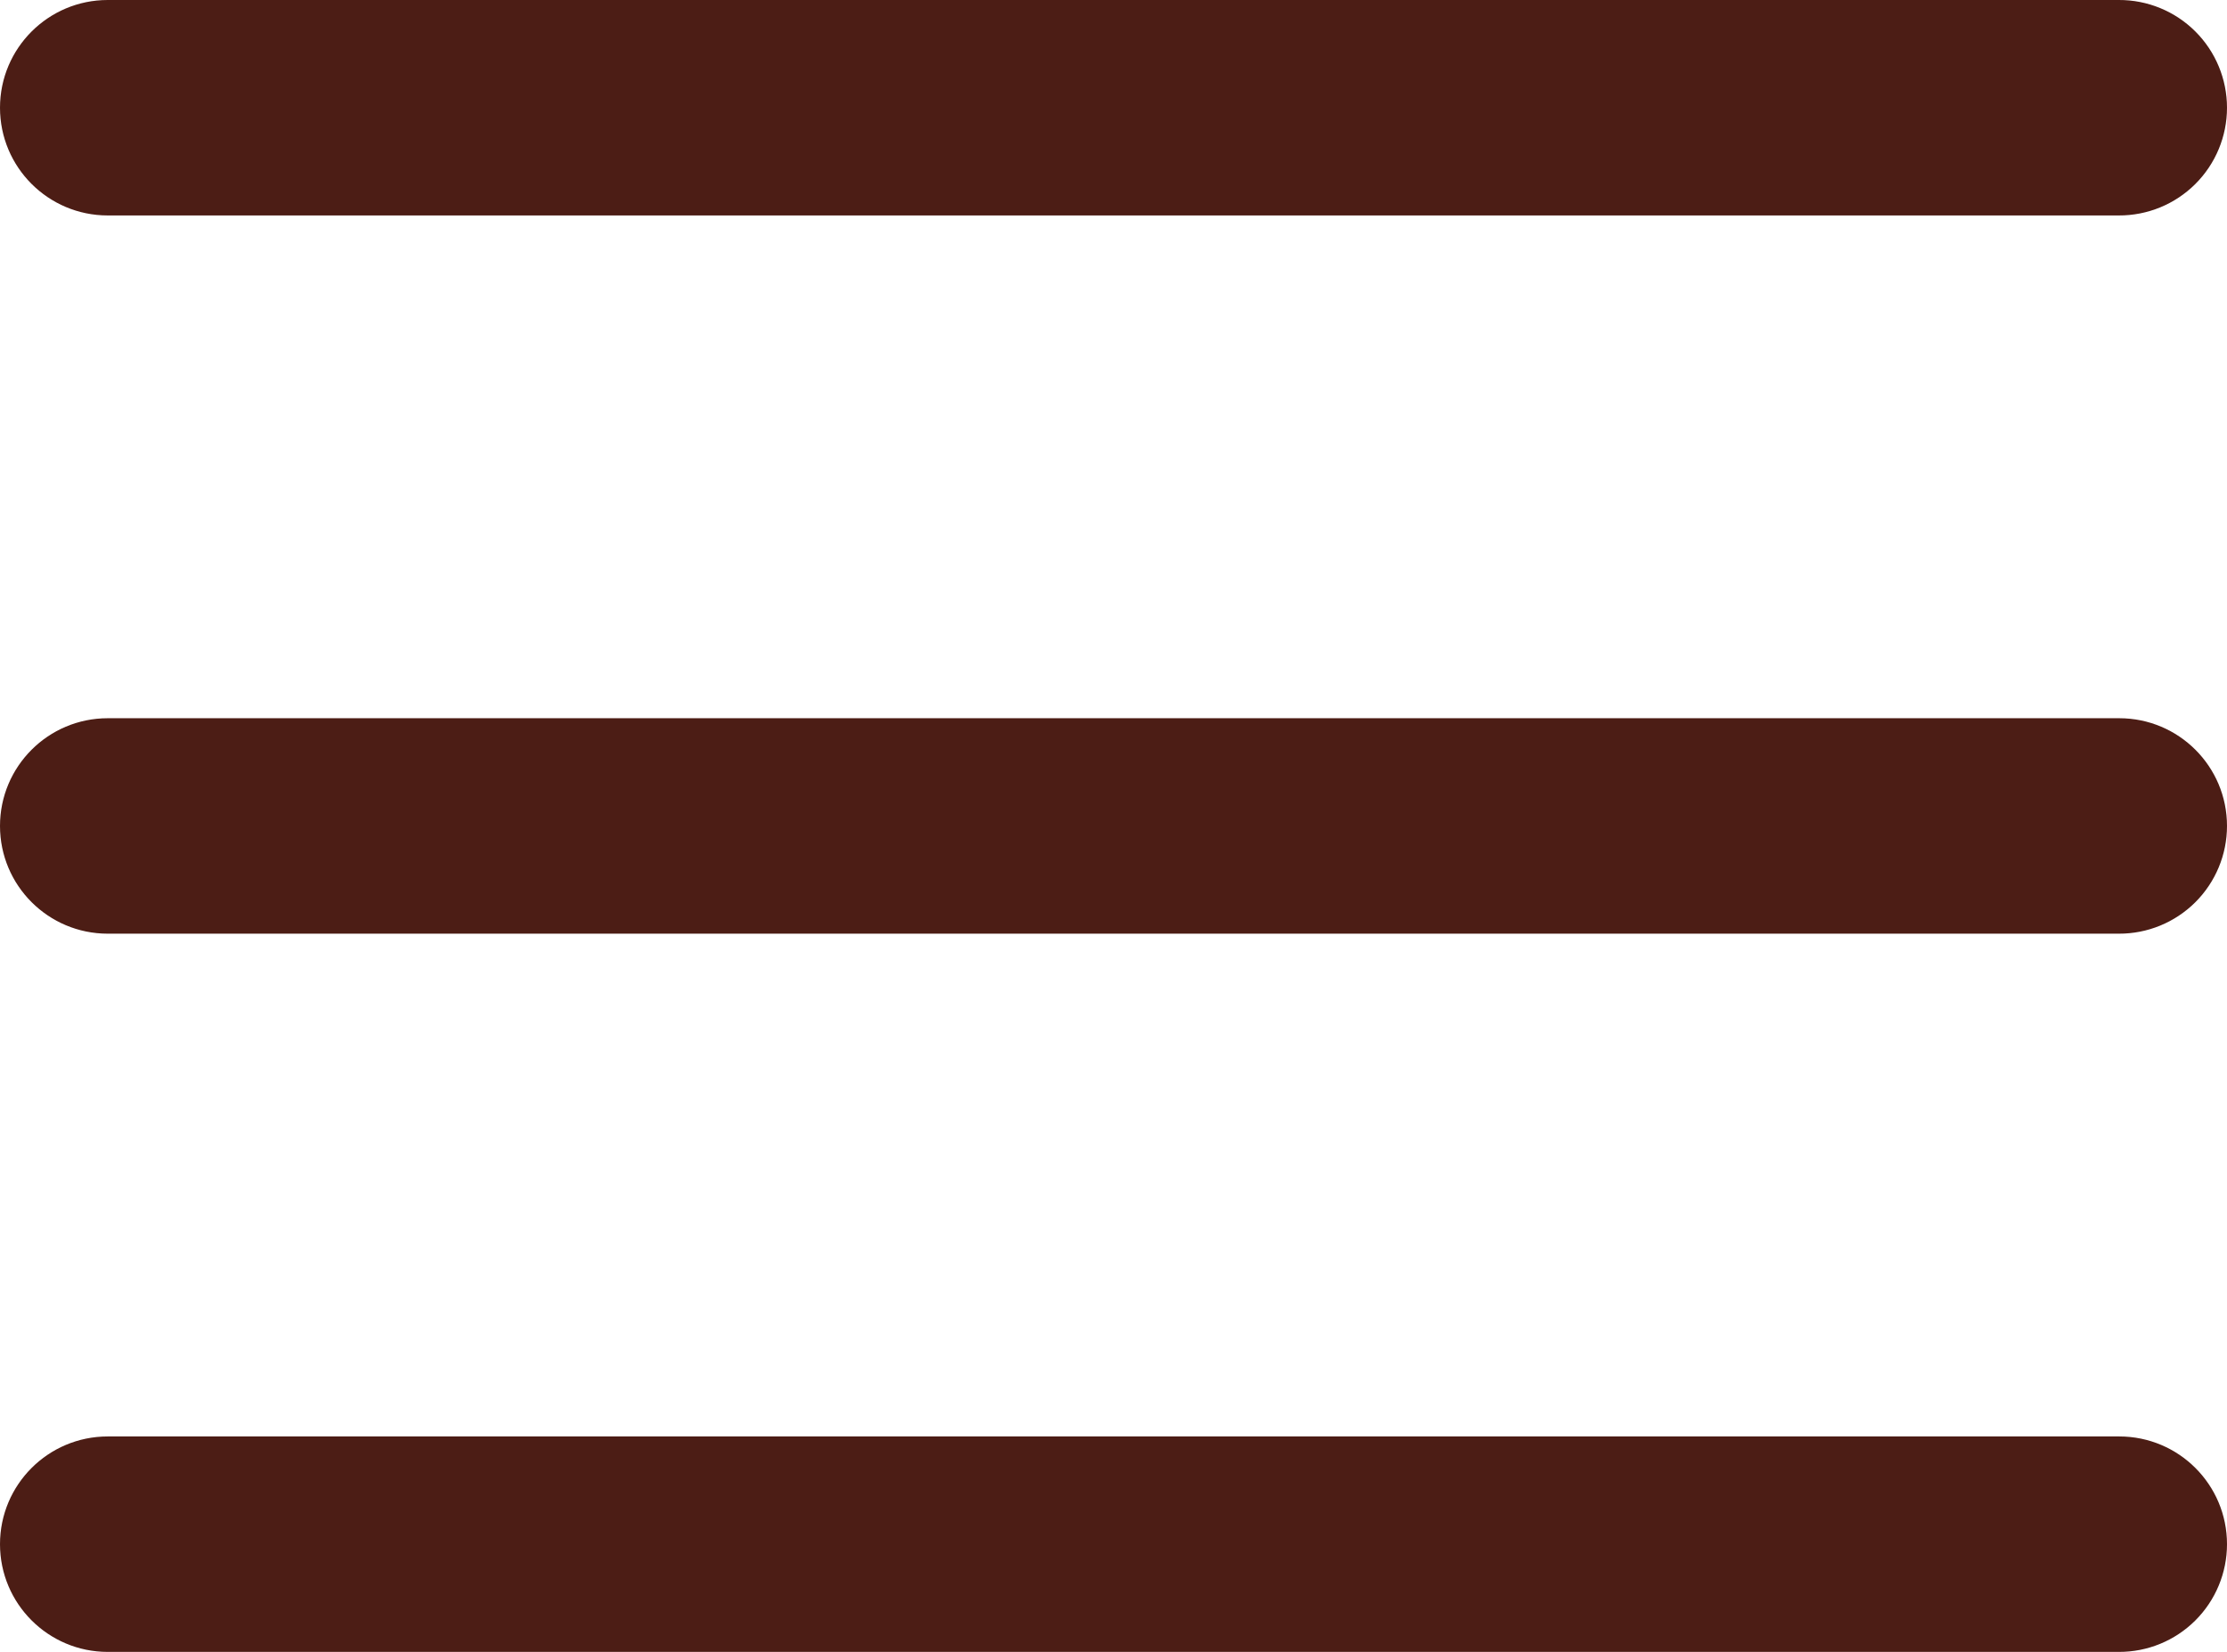
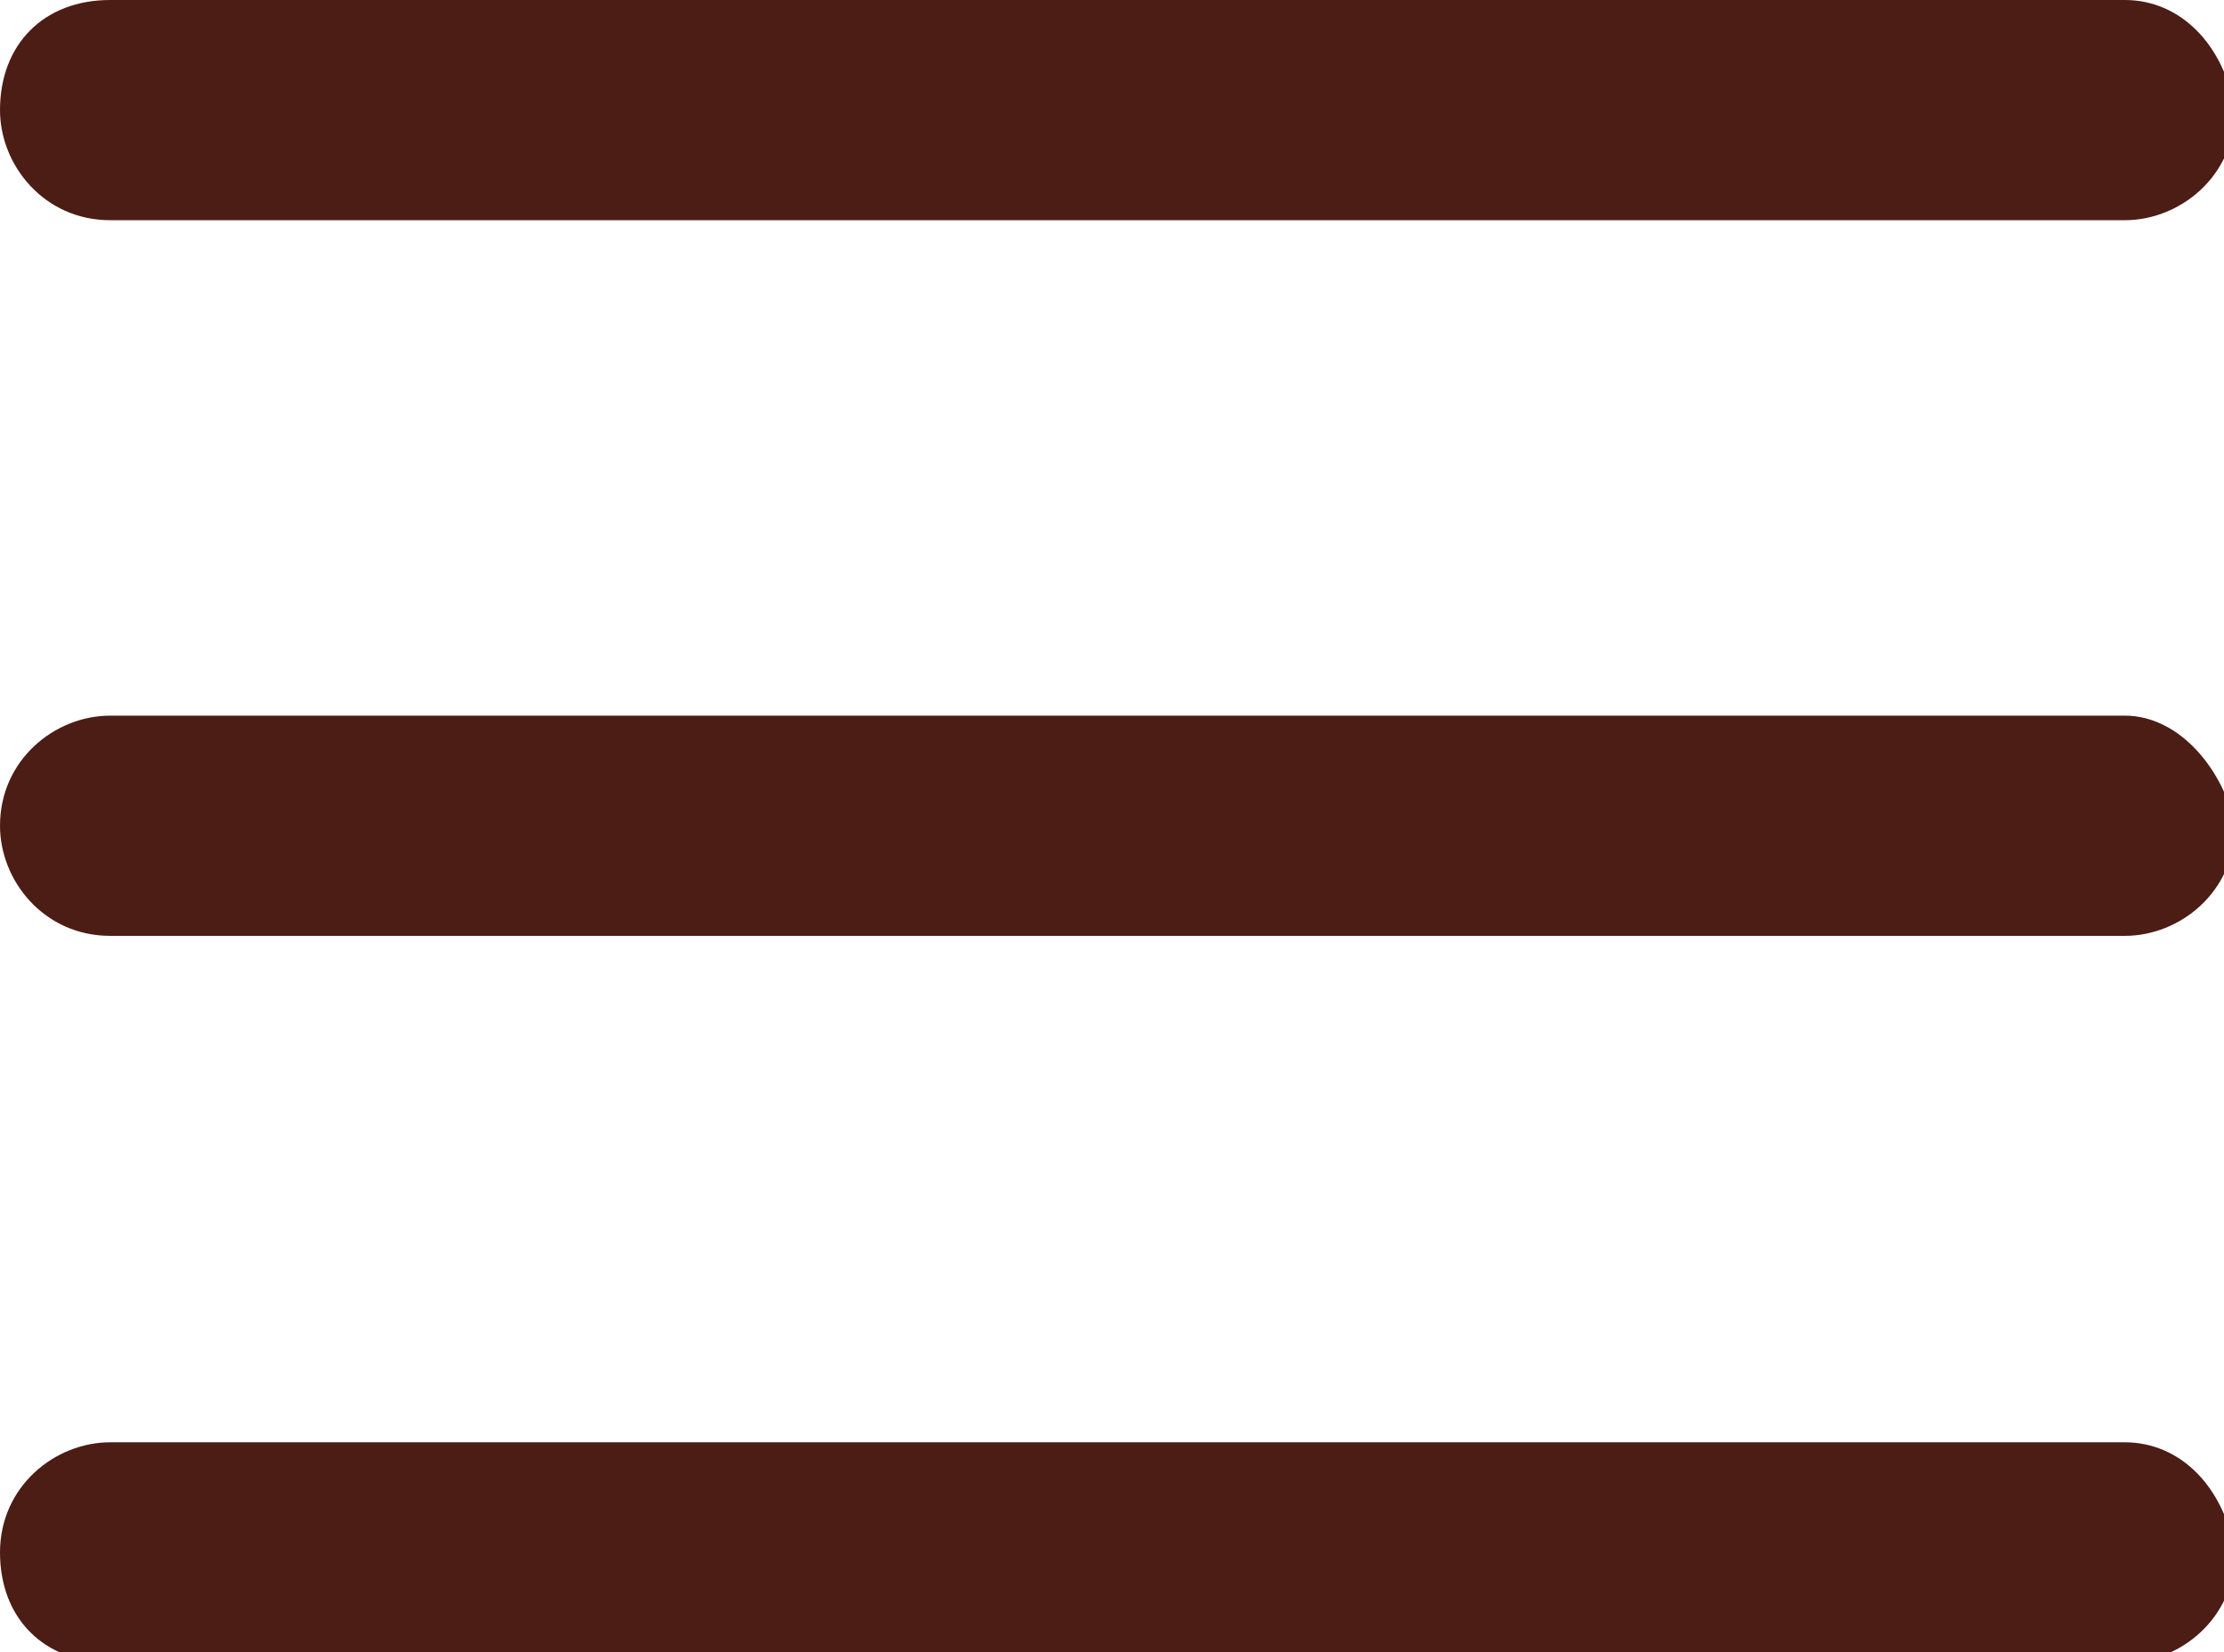
- <svg xmlns="http://www.w3.org/2000/svg" width="20.233" height="15.012" viewBox="0 0 20.233 15.012">
-   <g id="Menu" transform="translate(-4.25 -6.25)">
-     <path id="Trazado_456" data-name="Trazado 456" d="M24.483,12.229a.979.979,0,0,0-.979-.979H5.229a.979.979,0,1,0,0,1.958H23.5A.979.979,0,0,0,24.483,12.229Z" transform="translate(0 1.527)" fill="#4c1d15" fill-rule="evenodd" />
-     <path id="Trazado_457" data-name="Trazado 457" d="M24.483,7.229A.979.979,0,0,0,23.5,6.25H5.229a.979.979,0,1,0,0,1.958H23.5A.979.979,0,0,0,24.483,7.229Z" fill="#4c1d15" fill-rule="evenodd" />
-     <path id="Trazado_458" data-name="Trazado 458" d="M24.483,17.229a.979.979,0,0,0-.979-.979H5.229a.979.979,0,0,0,0,1.958H23.5A.979.979,0,0,0,24.483,17.229Z" transform="translate(0 3.054)" fill="#4c1d15" fill-rule="evenodd" />
+ <svg xmlns="http://www.w3.org/2000/svg" version="1.1" id="Capa_1" x="0px" y="0px" viewBox="0 0 20.2 15" style="enable-background:new 0 0 20.2 15;" xml:space="preserve">
+   <style type="text/css">
+ 	.st0{fill-rule:evenodd;clip-rule:evenodd;fill:#4C1D15;}
+ </style>
+   <g>
+     <path class="st0" d="M19.3,6.5H1c-0.5,0-1,0.4-1,1c0,0.5,0.4,1,1,1h18.3c0.5,0,1-0.4,1-1c0,0,0,0,0,0C20.2,7,19.8,6.5,19.3,6.5z" />
+     <path class="st0" d="M19.3,0C19.3,0,19.3,0,19.3,0H1C0.4,0,0,0.4,0,1c0,0.5,0.4,1,1,1h18.3c0.5,0,1-0.4,1-1c0,0,0,0,0,0   C20.2,0.4,19.8,0,19.3,0z" />
+     <path class="st0" d="M19.3,13.1H1c-0.5,0-1,0.4-1,1s0.4,1,1,1h18.3c0.5,0,1-0.4,1-1c0,0,0,0,0,0C20.2,13.5,19.8,13.1,19.3,13.1z" />
  </g>
</svg>
